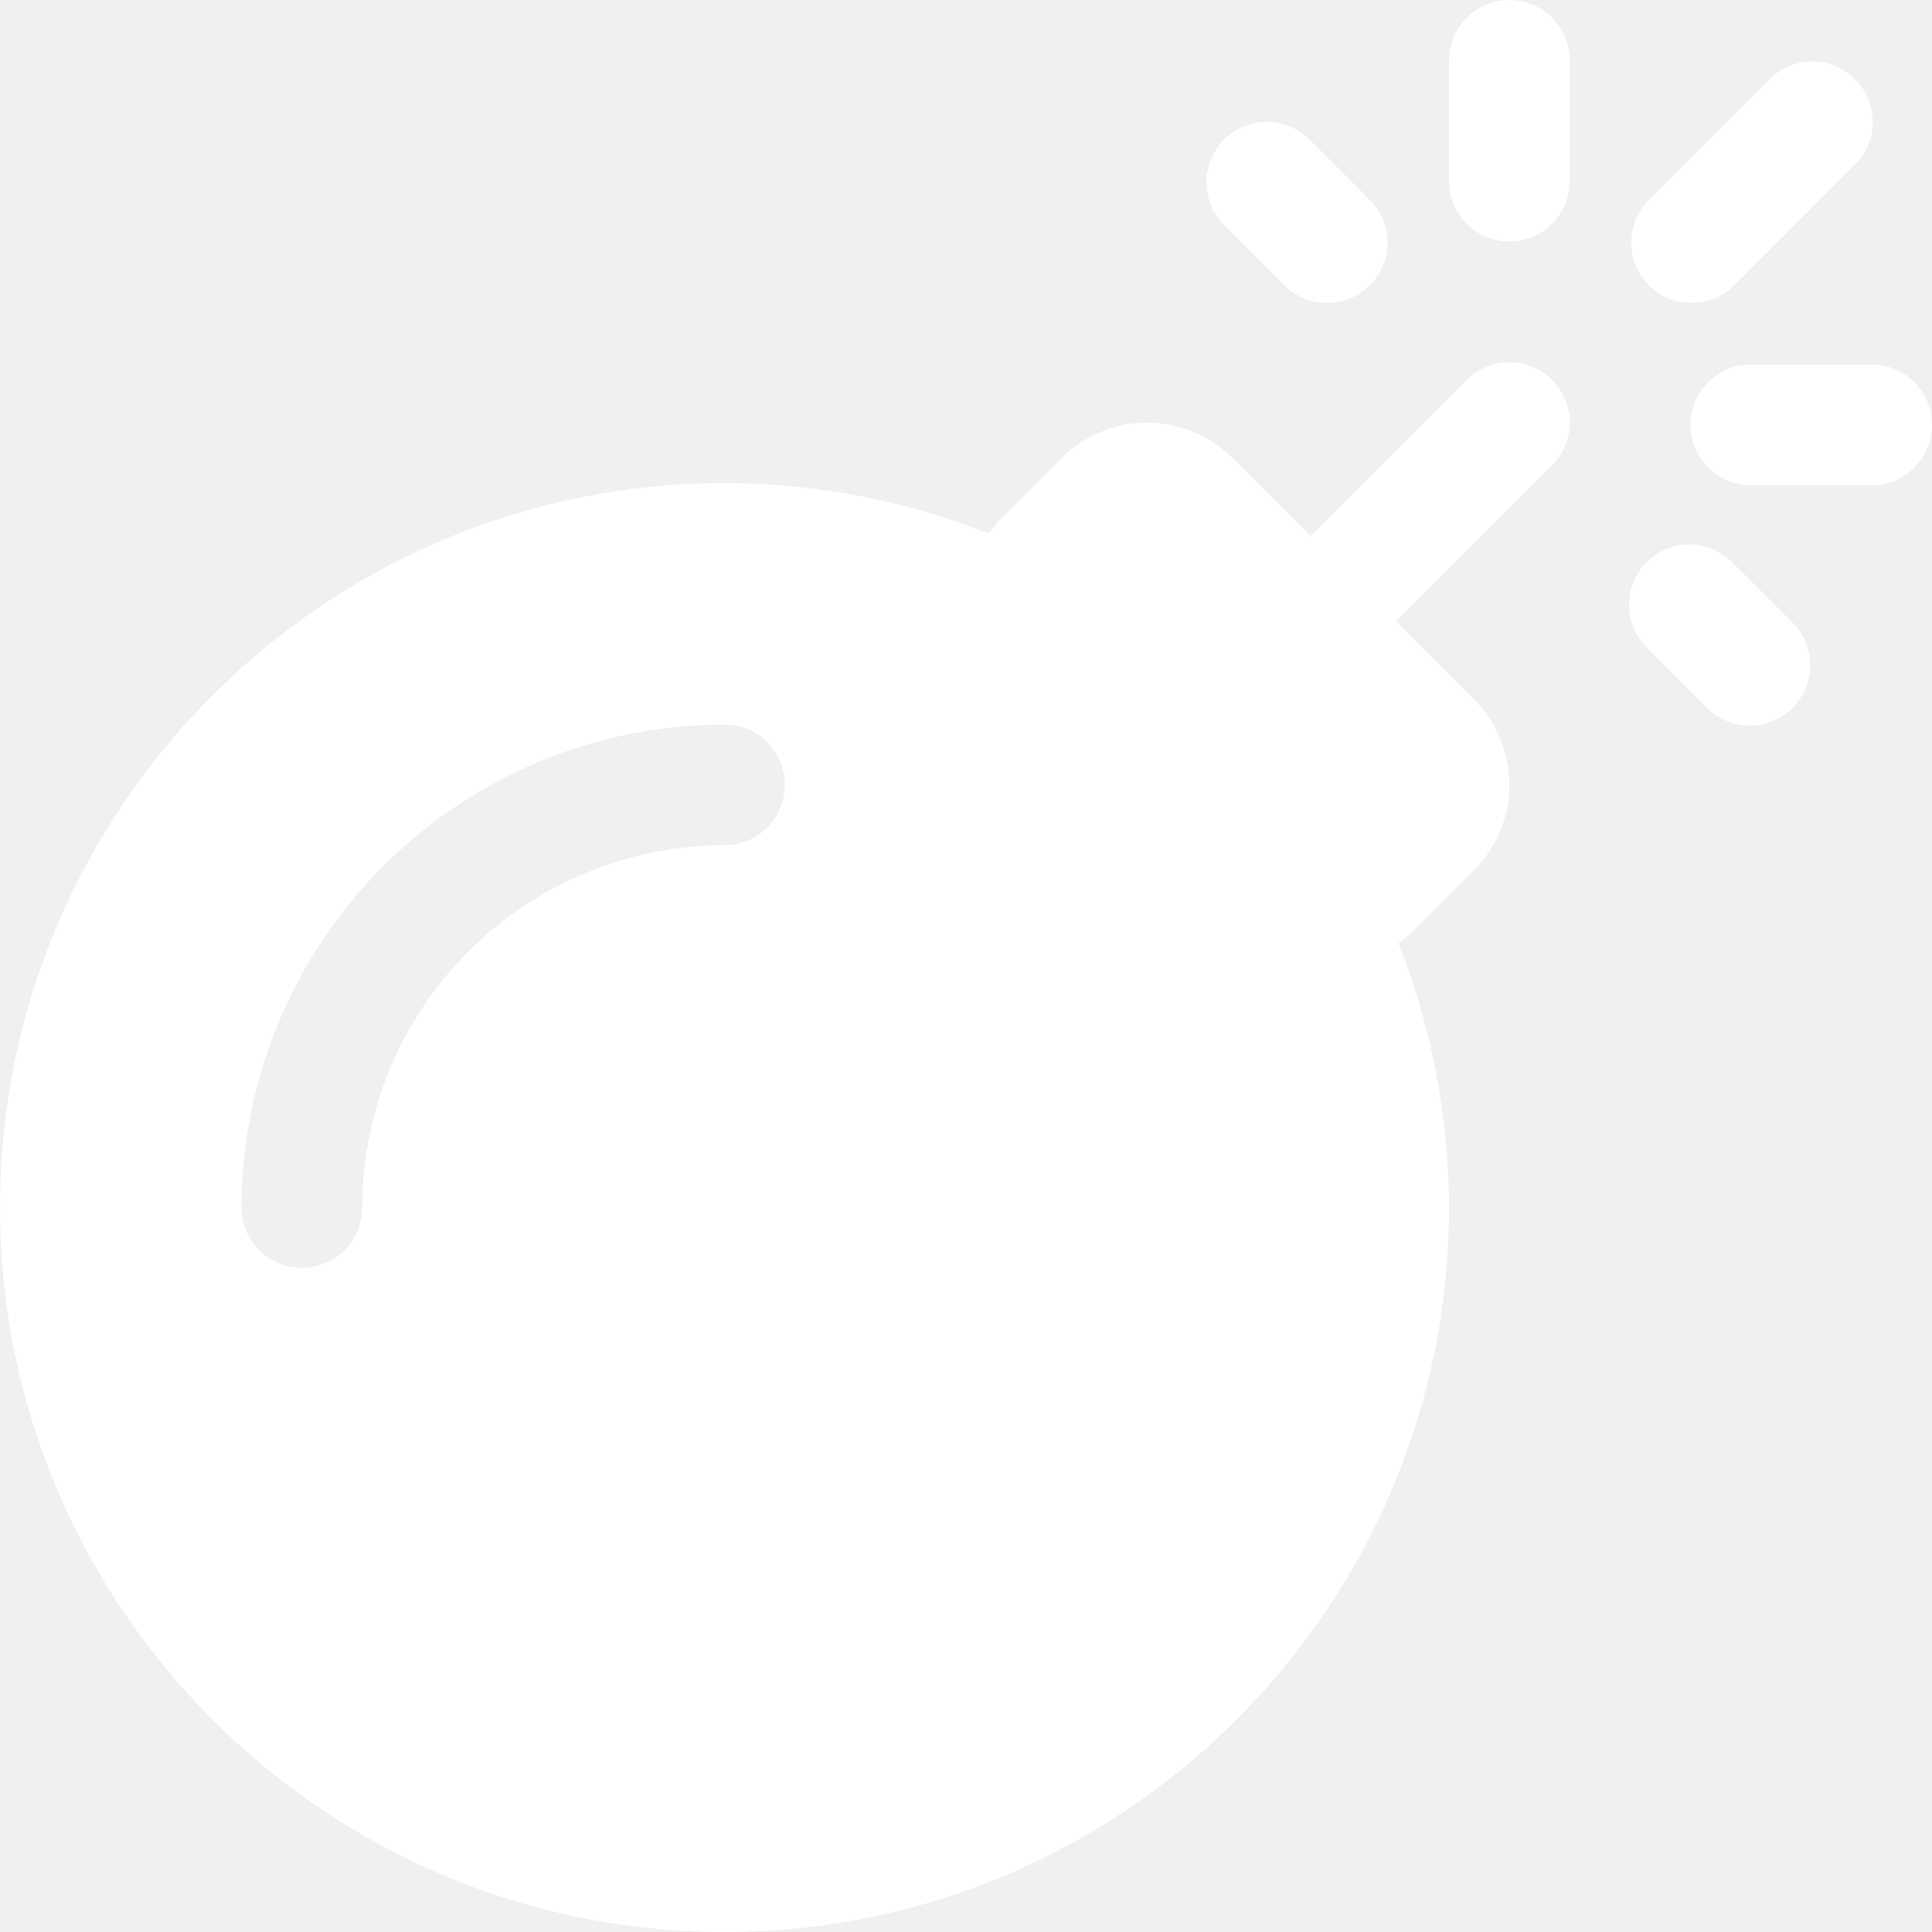
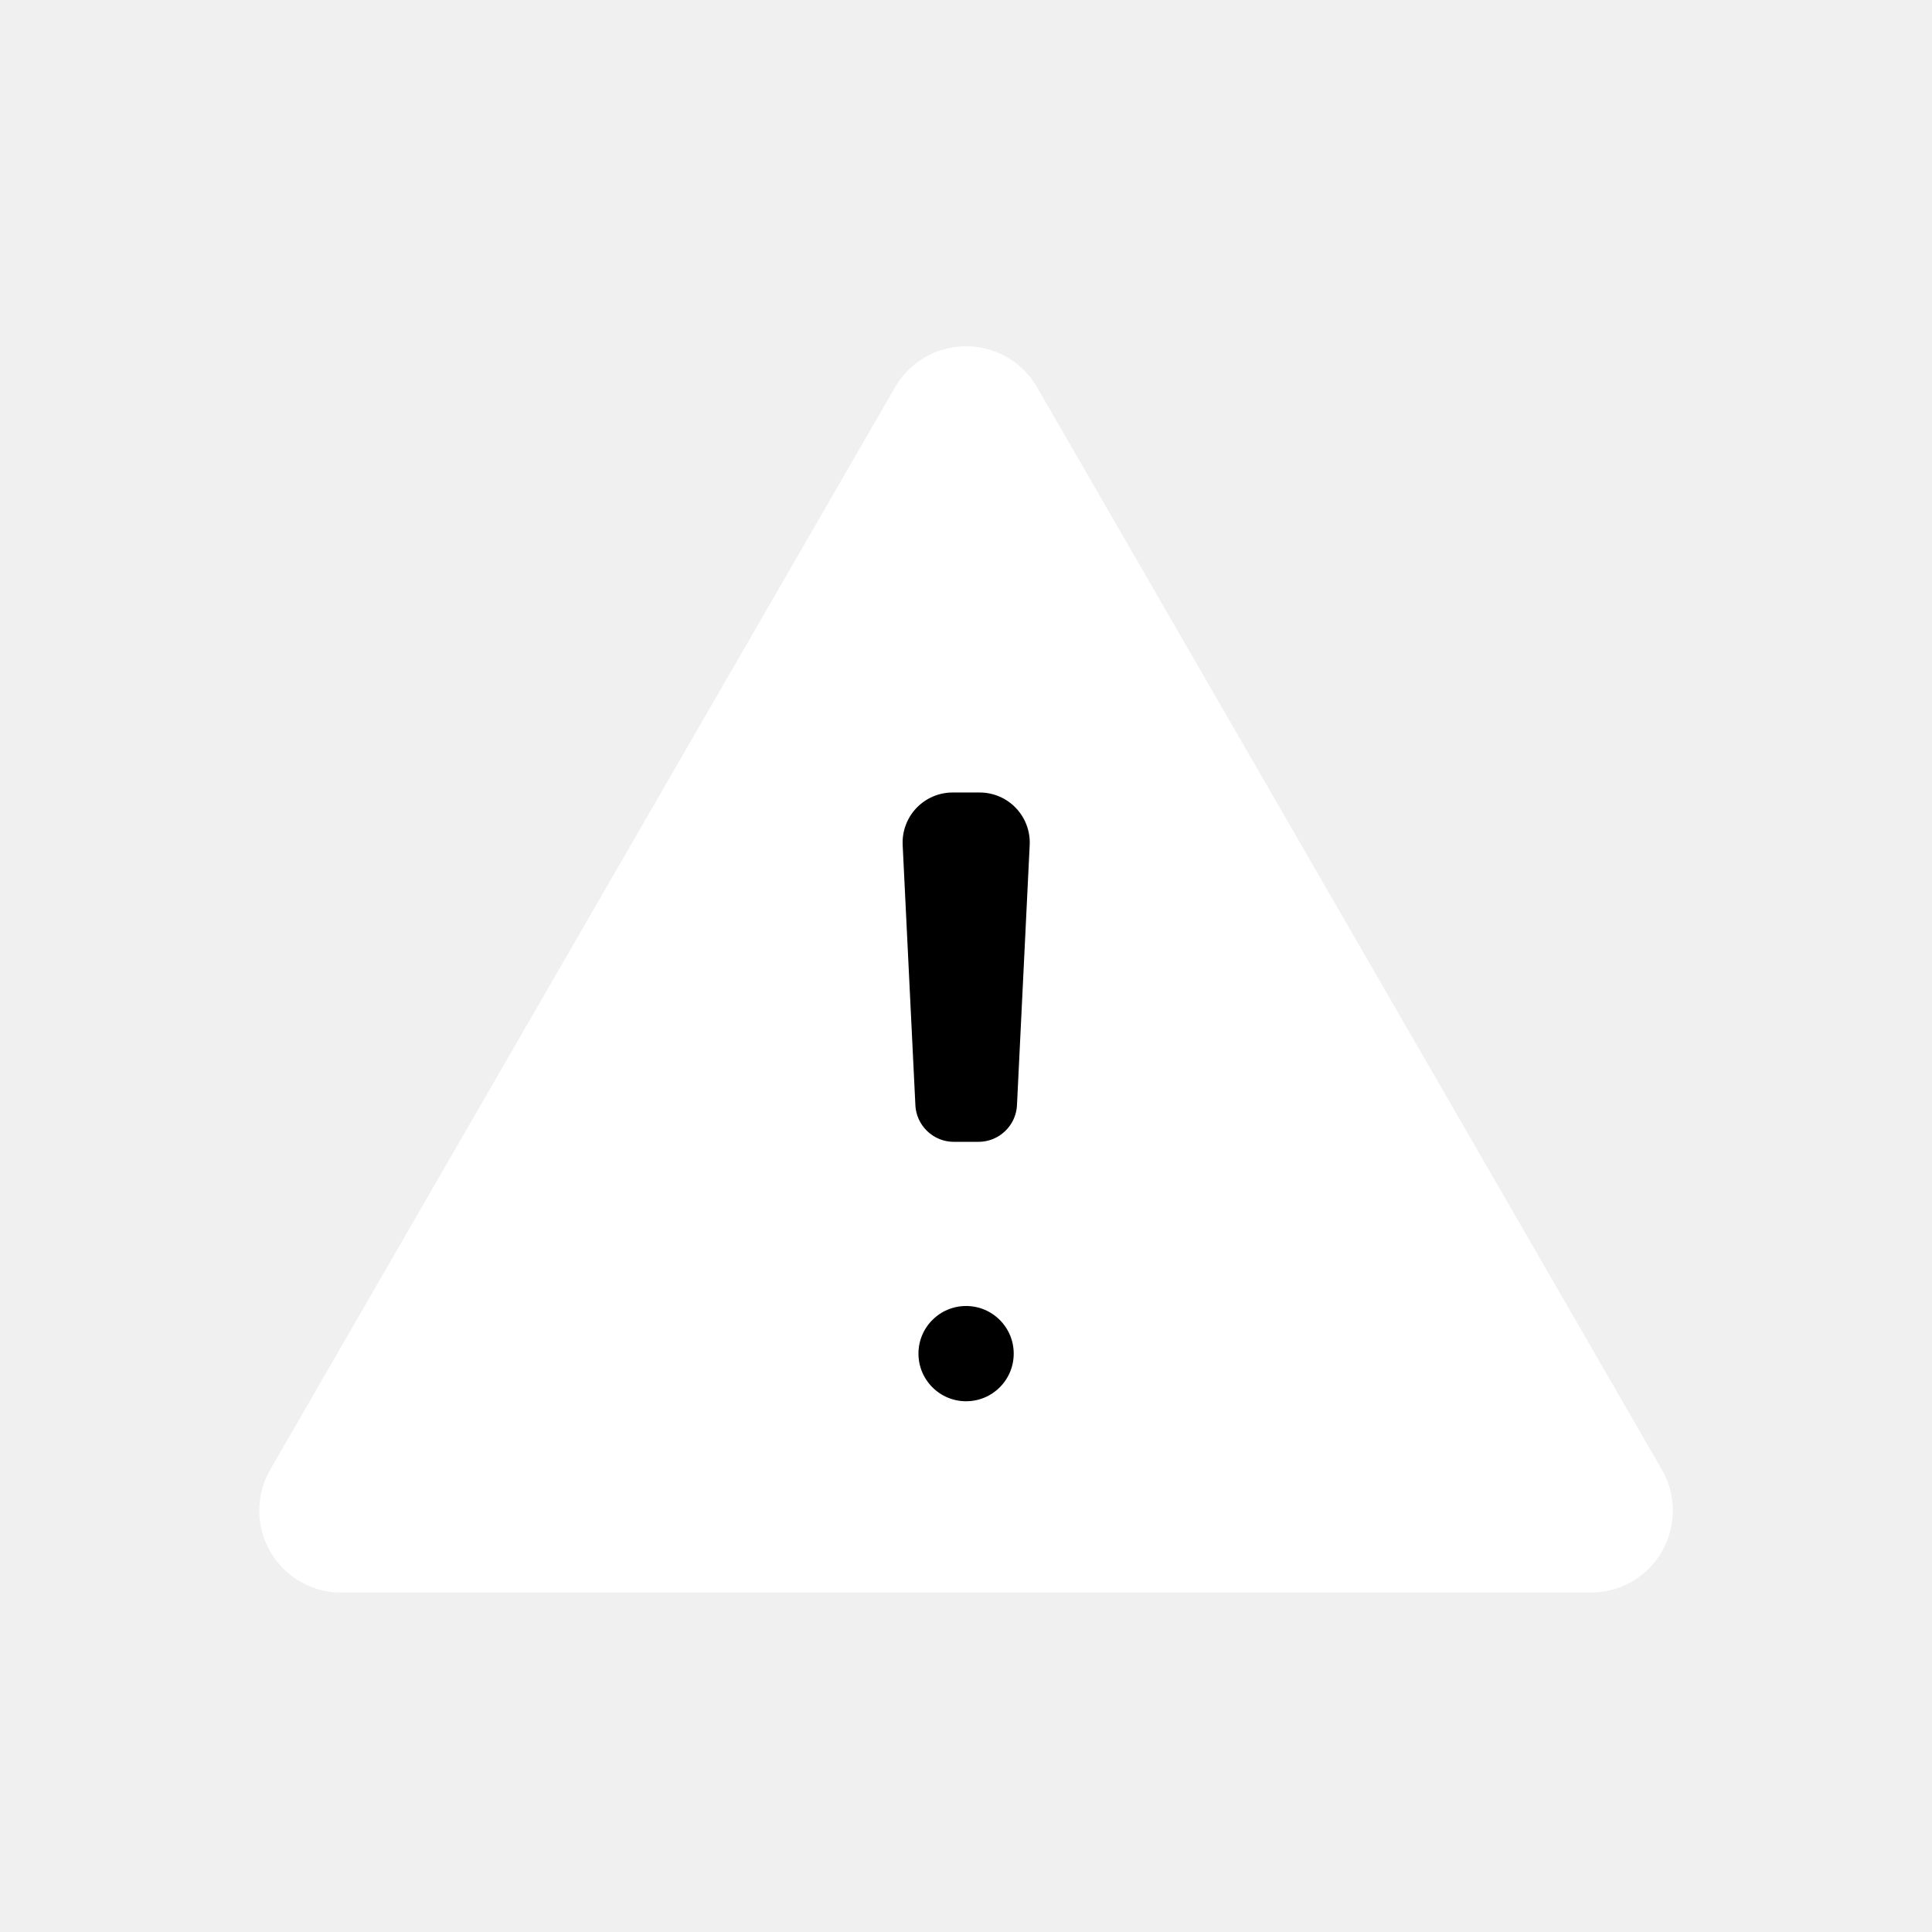
- <svg xmlns="http://www.w3.org/2000/svg" width="15" height="15" viewBox="0 0 15 15" fill="none">
-   <path d="M0 9.375C0 6.273 2.523 3.75 5.625 3.75C6.328 3.751 7.024 3.884 7.678 4.143C7.707 4.101 7.739 4.062 7.775 4.025L8.243 3.556C8.33 3.469 8.434 3.4 8.548 3.353C8.661 3.306 8.783 3.281 8.906 3.281C9.029 3.281 9.151 3.306 9.265 3.353C9.379 3.4 9.482 3.469 9.569 3.556L10.175 4.162L10.45 3.887L11.387 2.95C11.431 2.906 11.482 2.872 11.539 2.848C11.596 2.825 11.657 2.813 11.719 2.813C11.78 2.813 11.841 2.825 11.898 2.848C11.955 2.872 12.007 2.906 12.05 2.95C12.094 2.993 12.128 3.045 12.152 3.102C12.175 3.159 12.188 3.22 12.188 3.281C12.188 3.343 12.175 3.404 12.152 3.461C12.128 3.518 12.094 3.569 12.05 3.613L11.113 4.55L10.838 4.825L11.444 5.431C11.531 5.518 11.6 5.621 11.647 5.735C11.694 5.849 11.719 5.971 11.719 6.094C11.719 6.217 11.694 6.339 11.647 6.453C11.6 6.566 11.531 6.67 11.444 6.757L10.975 7.225C10.938 7.261 10.899 7.293 10.857 7.322C11.116 7.976 11.249 8.672 11.25 9.375C11.25 12.477 8.727 15 5.625 15C2.523 15 0 12.477 0 9.375ZM1.875 9.375C1.875 9.499 1.924 9.619 2.012 9.706C2.1 9.794 2.219 9.844 2.344 9.844C2.468 9.844 2.587 9.794 2.675 9.706C2.763 9.619 2.812 9.499 2.812 9.375C2.813 8.629 3.11 7.914 3.637 7.387C4.164 6.86 4.879 6.563 5.625 6.562C5.749 6.562 5.869 6.513 5.956 6.425C6.044 6.337 6.094 6.218 6.094 6.094C6.094 5.969 6.044 5.85 5.956 5.762C5.869 5.674 5.749 5.625 5.625 5.625C4.631 5.626 3.678 6.022 2.975 6.725C2.272 7.428 1.876 8.381 1.875 9.375ZM13.254 5.496L12.785 5.027C12.742 4.984 12.707 4.932 12.683 4.875C12.66 4.819 12.648 4.758 12.648 4.696C12.648 4.635 12.66 4.574 12.683 4.517C12.707 4.46 12.742 4.408 12.785 4.365C12.829 4.321 12.88 4.287 12.937 4.263C12.994 4.239 13.055 4.227 13.116 4.227C13.178 4.227 13.239 4.239 13.296 4.263C13.353 4.287 13.404 4.321 13.448 4.365L13.917 4.833C13.96 4.877 13.995 4.929 14.018 4.985C14.042 5.042 14.054 5.103 14.054 5.165C14.054 5.226 14.042 5.287 14.018 5.344C13.995 5.401 13.96 5.453 13.917 5.496C13.873 5.54 13.822 5.574 13.765 5.598C13.708 5.622 13.647 5.634 13.585 5.634C13.524 5.634 13.463 5.622 13.406 5.598C13.349 5.574 13.297 5.54 13.254 5.496V5.496ZM13.594 3.767C13.532 3.767 13.471 3.755 13.414 3.732C13.357 3.708 13.306 3.673 13.262 3.63C13.219 3.586 13.184 3.535 13.161 3.478C13.137 3.421 13.125 3.36 13.125 3.298C13.125 3.237 13.137 3.176 13.161 3.119C13.184 3.062 13.219 3.01 13.262 2.967C13.306 2.923 13.357 2.889 13.414 2.865C13.471 2.842 13.532 2.83 13.594 2.83H14.531C14.593 2.83 14.654 2.842 14.711 2.865C14.768 2.889 14.819 2.923 14.863 2.967C14.906 3.01 14.941 3.062 14.964 3.119C14.988 3.176 15 3.237 15 3.298C15 3.36 14.988 3.421 14.964 3.478C14.941 3.535 14.906 3.586 14.863 3.63C14.819 3.673 14.768 3.708 14.711 3.732C14.654 3.755 14.593 3.767 14.531 3.767H13.594ZM12.802 2.215C12.759 2.172 12.724 2.12 12.7 2.063C12.677 2.006 12.665 1.945 12.665 1.884C12.665 1.822 12.677 1.761 12.7 1.704C12.724 1.647 12.759 1.596 12.802 1.552L13.74 0.615C13.783 0.571 13.835 0.537 13.892 0.513C13.949 0.489 14.009 0.477 14.071 0.477C14.133 0.477 14.194 0.489 14.25 0.513C14.307 0.537 14.359 0.571 14.402 0.615C14.446 0.658 14.481 0.71 14.504 0.767C14.528 0.824 14.54 0.885 14.54 0.946C14.54 1.008 14.528 1.069 14.504 1.125C14.481 1.182 14.446 1.234 14.402 1.278L13.465 2.215C13.421 2.259 13.37 2.293 13.313 2.317C13.256 2.34 13.195 2.352 13.133 2.352C13.072 2.352 13.011 2.34 12.954 2.317C12.897 2.293 12.846 2.259 12.802 2.215V2.215ZM9.973 2.215L9.504 1.746C9.46 1.703 9.426 1.651 9.402 1.594C9.379 1.537 9.366 1.476 9.366 1.415C9.366 1.353 9.379 1.292 9.402 1.235C9.426 1.179 9.46 1.127 9.504 1.083C9.547 1.04 9.599 1.005 9.656 0.982C9.713 0.958 9.774 0.946 9.835 0.946C9.897 0.946 9.958 0.958 10.015 0.982C10.072 1.005 10.123 1.04 10.167 1.083L10.635 1.552C10.679 1.596 10.713 1.647 10.737 1.704C10.761 1.761 10.773 1.822 10.773 1.884C10.773 1.945 10.761 2.006 10.737 2.063C10.713 2.12 10.679 2.172 10.635 2.215C10.592 2.259 10.54 2.293 10.483 2.317C10.427 2.34 10.366 2.352 10.304 2.352C10.242 2.352 10.181 2.34 10.124 2.317C10.068 2.293 10.016 2.259 9.973 2.215V2.215ZM11.25 1.406V0.469C11.25 0.407 11.262 0.346 11.286 0.289C11.309 0.232 11.344 0.181 11.387 0.137C11.431 0.094 11.482 0.059 11.539 0.036C11.596 0.012 11.657 -1.65346e-05 11.719 2.65016e-08C11.78 -2.06774e-05 11.841 0.012 11.898 0.036C11.955 0.059 12.007 0.094 12.05 0.137C12.094 0.181 12.128 0.232 12.152 0.289C12.175 0.346 12.188 0.407 12.188 0.469V1.406C12.188 1.468 12.175 1.529 12.152 1.586C12.128 1.643 12.094 1.694 12.05 1.738C12.007 1.781 11.955 1.816 11.898 1.839C11.841 1.863 11.78 1.875 11.719 1.875C11.657 1.875 11.596 1.863 11.539 1.839C11.482 1.816 11.431 1.781 11.387 1.738C11.344 1.694 11.309 1.643 11.286 1.586C11.262 1.529 11.25 1.468 11.25 1.406Z" fill="white" />
+ <svg xmlns="http://www.w3.org/2000/svg" width="430" height="430" fill="none" viewBox="0 0 430 430">
+   <path fill="#fff" d="M354.04 348.683h-278a12.99 12.99 0 0 1-11.356-6.477 13 13 0 0 1 .016-13.073l139-240.8a13 13 0 0 1 11.285-6.546 13 13 0 0 1 11.285 6.546l139 240.8a12.996 12.996 0 0 1-4.717 17.801 13 13 0 0 1-6.513 1.749" />
+   <path fill="#fff" d="M105.21 348.683H76.44a13.005 13.005 0 0 1-13.03-13.036 13 13 0 0 1 1.77-6.514l139-240.8a13.003 13.003 0 0 1 17.809-4.791 13 13 0 0 1 4.761 4.791l3.08 5.34-135.92 235.46a13.003 13.003 0 0 0 4.763 17.828 13 13 0 0 0 6.537 1.722" opacity=".5" style="mix-blend-mode:multiply" />
+   <path fill="#000" d="M230.87 301.273a15.858 15.858 0 0 1-31.415 3.102 15.85 15.85 0 0 1 6.75-16.283 15.86 15.86 0 0 1 8.815-2.669 15.85 15.85 0 0 1 15.85 15.85m3.5-112.95-2.82 57.89a13.85 13.85 0 0 1-13.83 13.17h-5.41a13.84 13.84 0 0 1-13.82-13.17l-2.83-57.89a16.4 16.4 0 0 1 4.504-12.11 16.4 16.4 0 0 1 11.876-5.09h6a16.4 16.4 0 0 1 11.846 5.105 16.4 16.4 0 0 1 4.484 12.095" />
+   <path fill="#000" d="M221.09 315.923a15.85 15.85 0 0 1-20.03-7.182 15.86 15.86 0 0 1 0-14.936 15.85 15.85 0 0 1 20.03-7.182 15.865 15.865 0 0 0-9.784 14.65 15.86 15.86 0 0 0 9.784 14.65m0-56.95a14 14 0 0 1-3.37.41h-5.41a13.84 13.84 0 0 1-13.82-13.17l-2.83-57.89a16.4 16.4 0 0 1 4.504-12.11 16.4 16.4 0 0 1 11.876-5.09h6a15.7 15.7 0 0 1 3.09.3 16.39 16.39 0 0 0-13.29 16.9l2.83 57.89a13.85 13.85 0 0 0 10.42 12.76" opacity=".5" style="mix-blend-mode:multiply" />
+   <path stroke="#fff" stroke-linecap="round" stroke-linejoin="round" stroke-width="10.5" d="m226.3 88.863 139 240.8a13 13 0 0 1-11.29 19.55h-278a13 13 0 0 1-11.3-19.53l139.02-240.82a13.003 13.003 0 0 1 17.808-4.791 13 13 0 0 1 4.762 4.79" />
+   <path stroke="#fff" stroke-linecap="round" stroke-linejoin="round" stroke-width="10.5" d="M217.72 259.383h-5.41a13.84 13.84 0 0 1-13.82-13.17l-2.83-57.89a16.4 16.4 0 0 1 4.505-12.107 16.4 16.4 0 0 1 11.875-5.083h6a16.4 16.4 0 0 1 11.872 5.086 16.4 16.4 0 0 1 4.508 12.104l-2.83 57.89a13.84 13.84 0 0 1-13.87 13.17m-2.7 57.74c8.754 0 15.85-7.096 15.85-15.85s-7.096-15.85-15.85-15.85-15.85 7.096-15.85 15.85 7.096 15.85 15.85 15.85" />
</svg>
